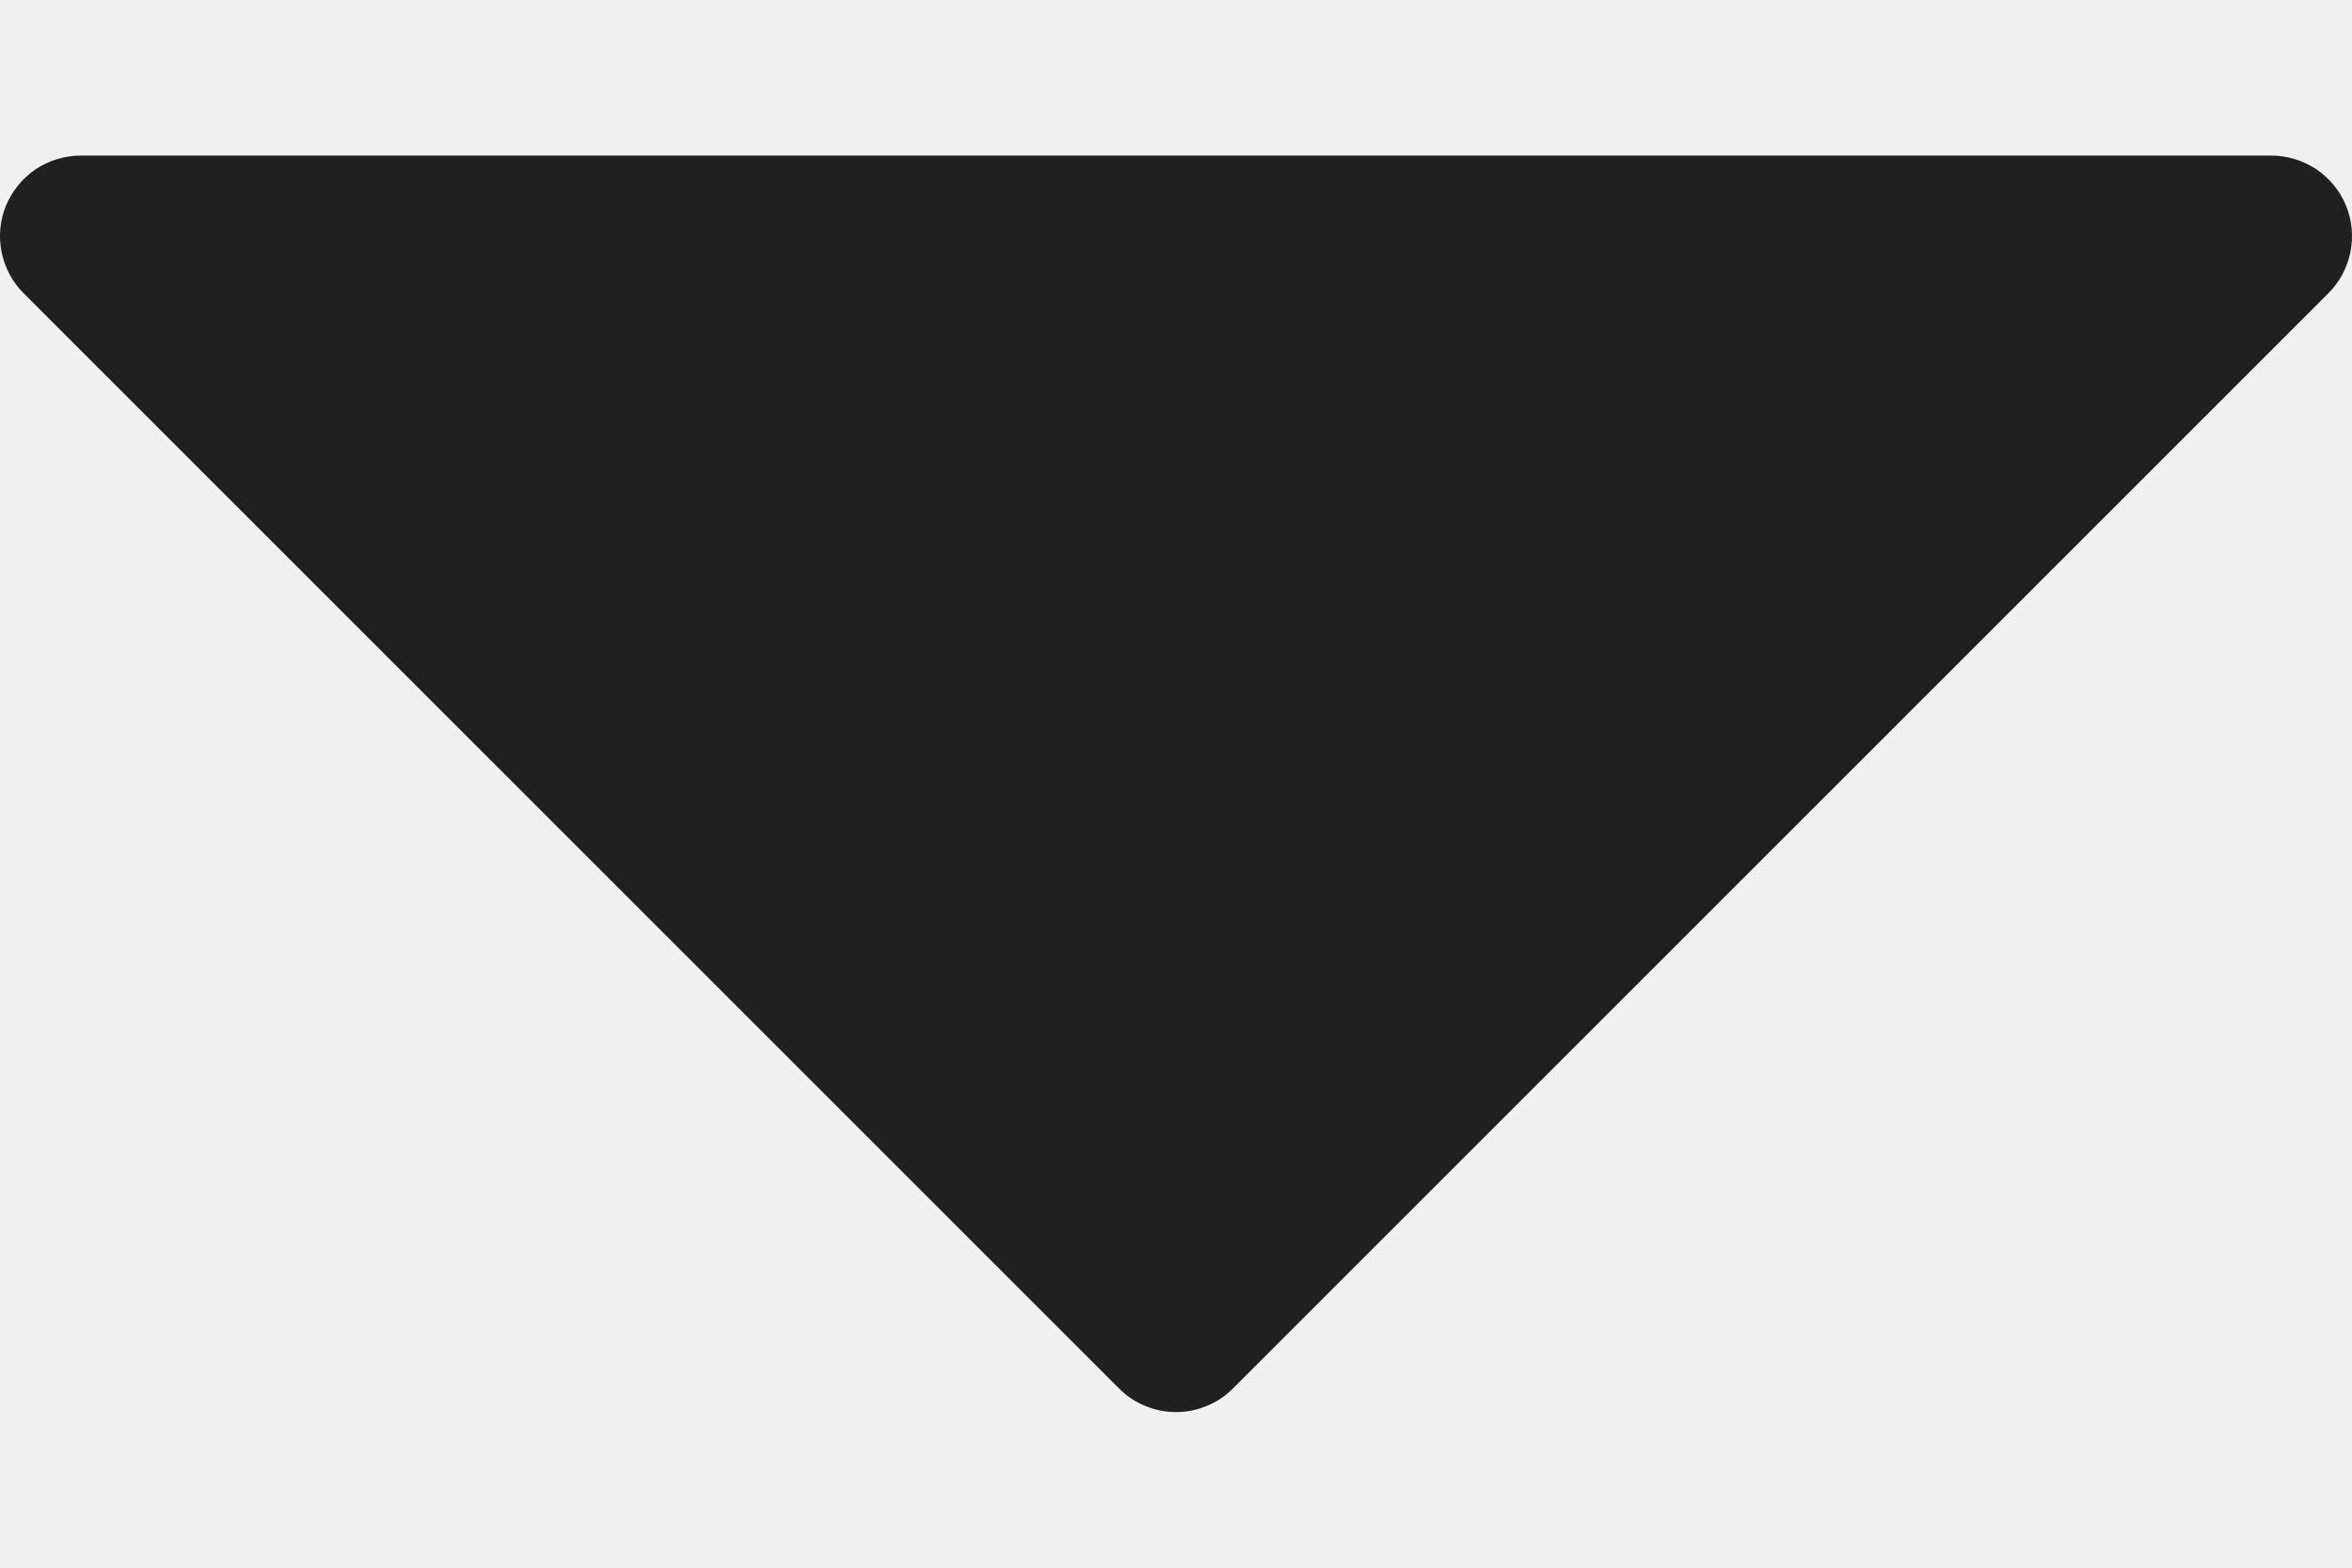
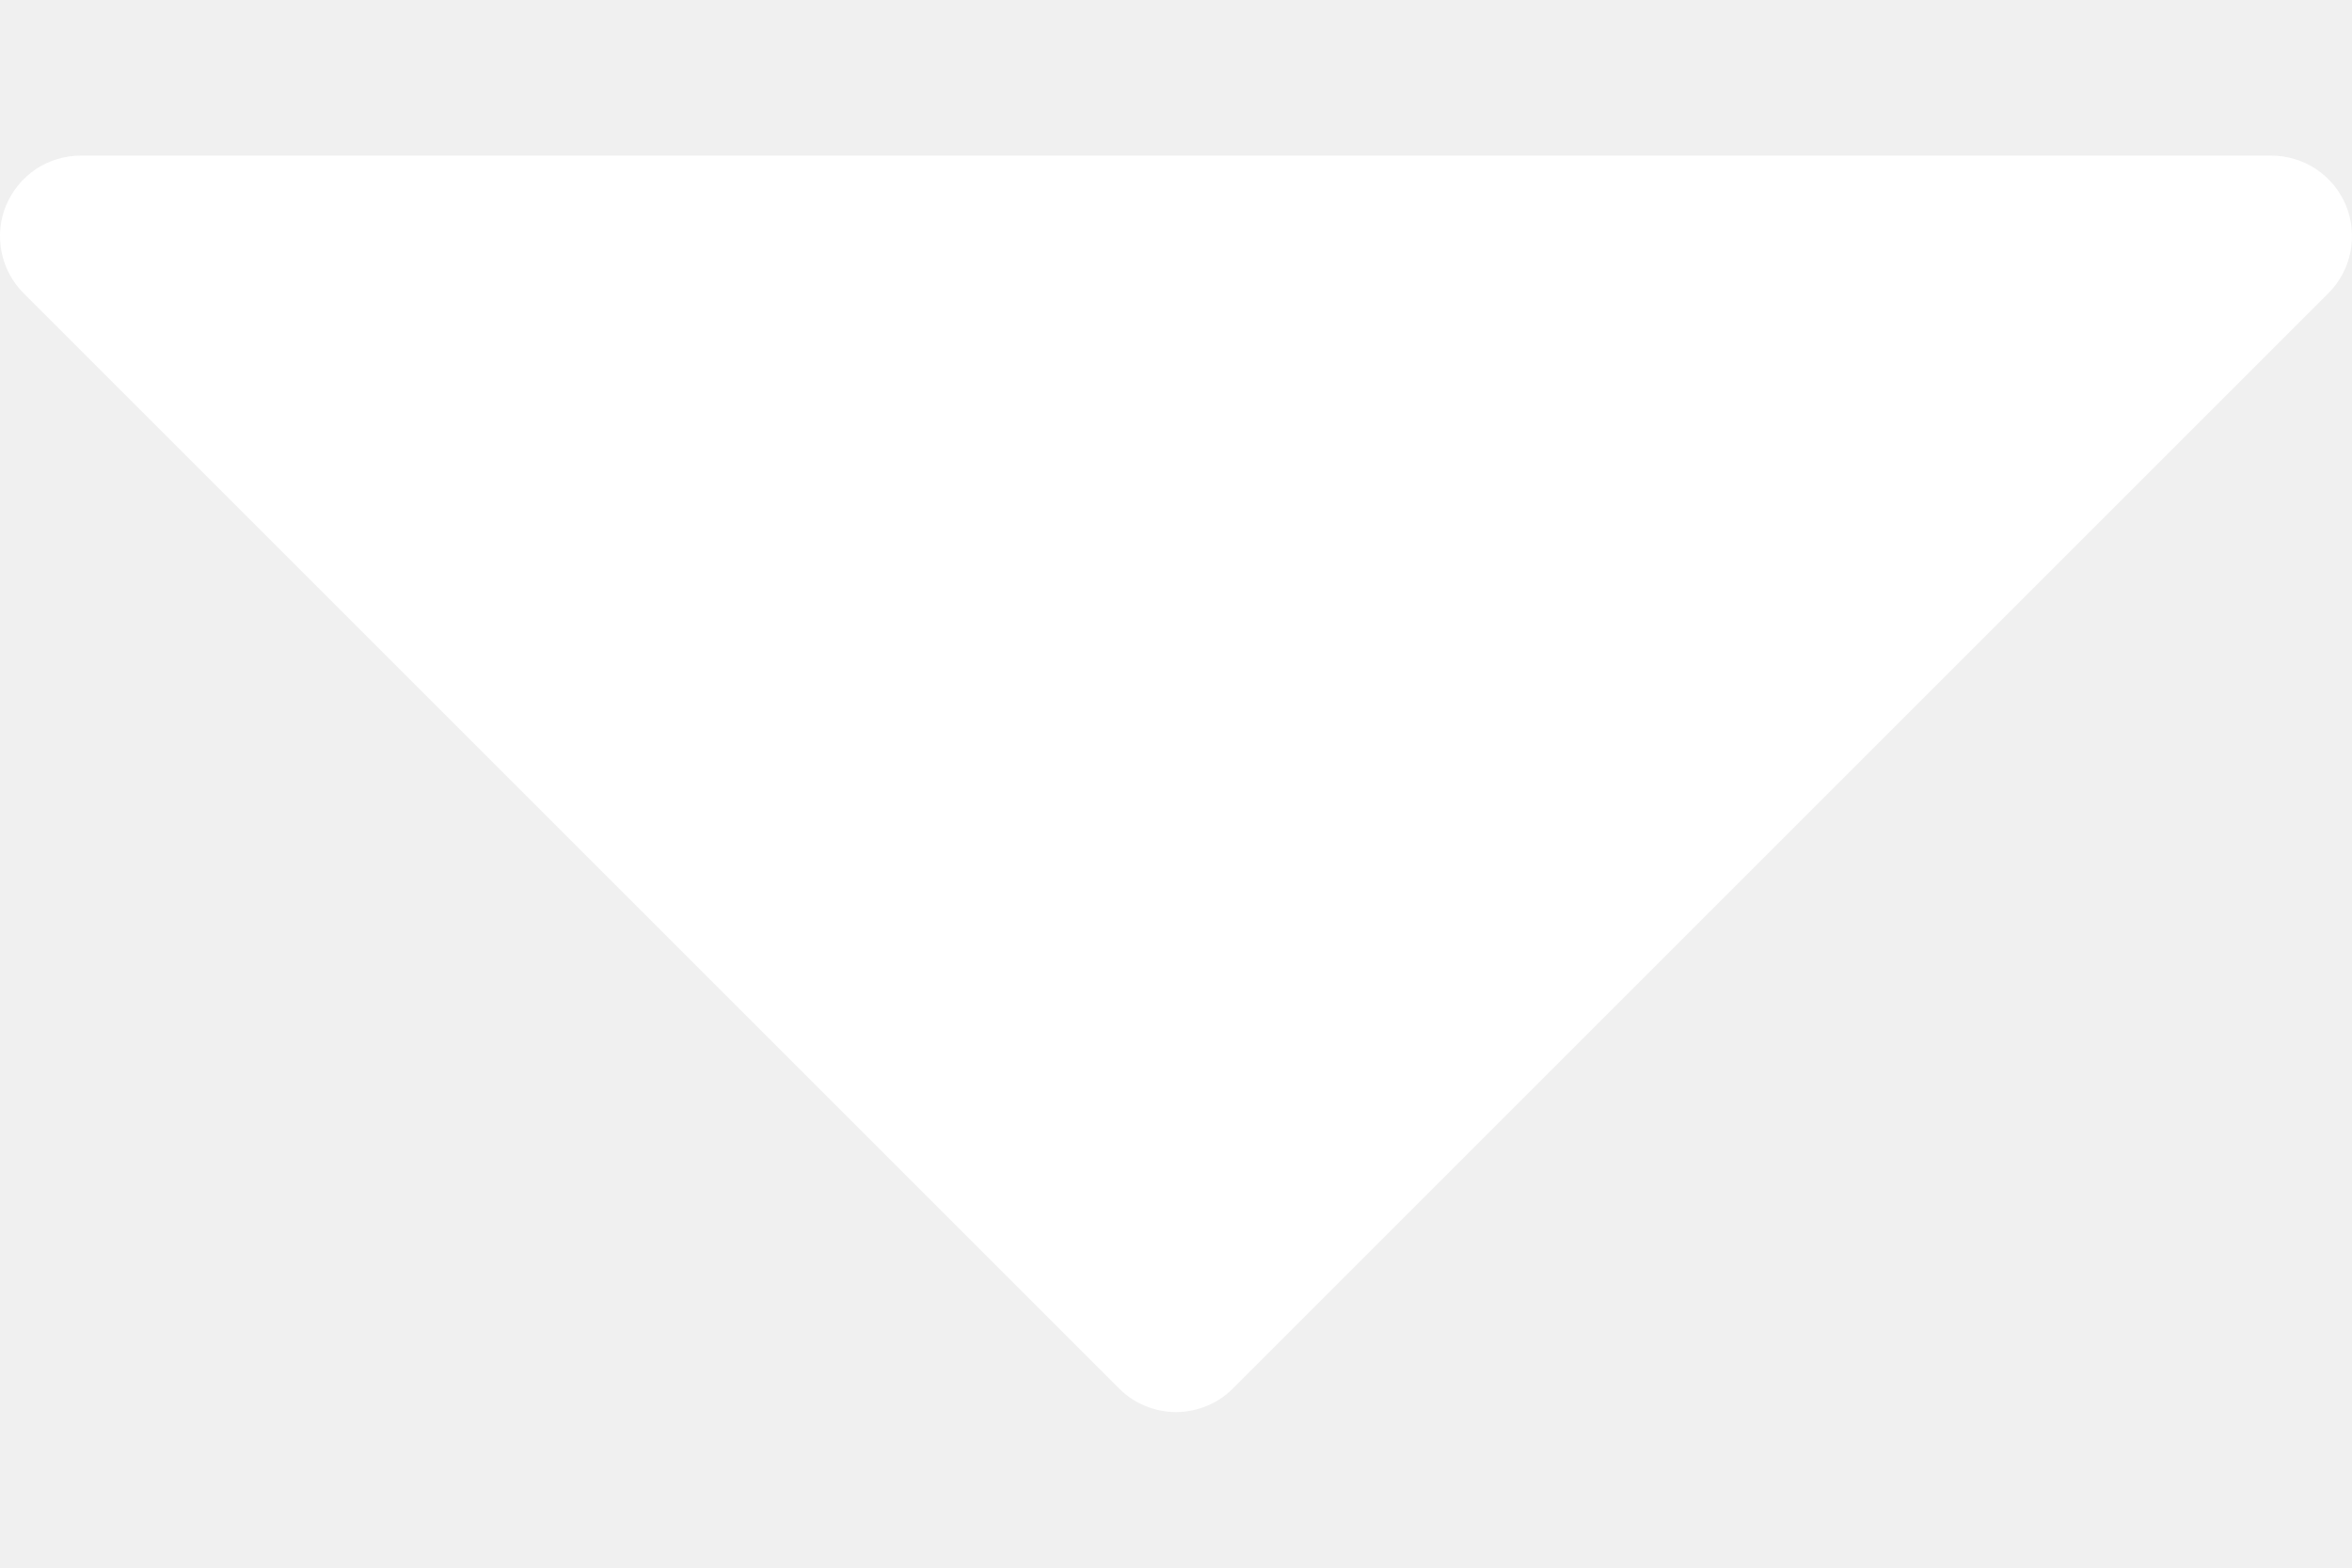
<svg xmlns="http://www.w3.org/2000/svg" width="12" height="8" viewBox="0 0 12 8" fill="none">
-   <path d="M0.121 1.497L5.709 7.085C5.747 7.123 5.792 7.154 5.842 7.174C5.892 7.195 5.946 7.206 6 7.206C6.054 7.206 6.108 7.195 6.158 7.174C6.208 7.154 6.253 7.123 6.291 7.085L11.879 1.497C11.937 1.439 11.976 1.366 11.992 1.286C12.008 1.206 12 1.123 11.969 1.048C11.938 0.973 11.885 0.909 11.817 0.863C11.749 0.818 11.669 0.794 11.588 0.794H0.412C0.331 0.794 0.251 0.818 0.183 0.863C0.115 0.909 0.063 0.973 0.031 1.048C0 1.123 -0.008 1.206 0.008 1.286C0.024 1.366 0.063 1.439 0.121 1.497Z" fill="#202020" />
+   <path d="M0.121 1.497L5.709 7.085C5.747 7.123 5.792 7.154 5.842 7.174C5.892 7.195 5.946 7.206 6 7.206C6.054 7.206 6.108 7.195 6.158 7.174C6.208 7.154 6.253 7.123 6.291 7.085L11.879 1.497C11.937 1.439 11.976 1.366 11.992 1.286C12.008 1.206 12 1.123 11.969 1.048C11.938 0.973 11.885 0.909 11.817 0.863C11.749 0.818 11.669 0.794 11.588 0.794H0.412C0.331 0.794 0.251 0.818 0.183 0.863C0.115 0.909 0.063 0.973 0.031 1.048C0 1.123 -0.008 1.206 0.008 1.286C0.024 1.366 0.063 1.439 0.121 1.497Z" fill="#FFFFFF" />
</svg>
